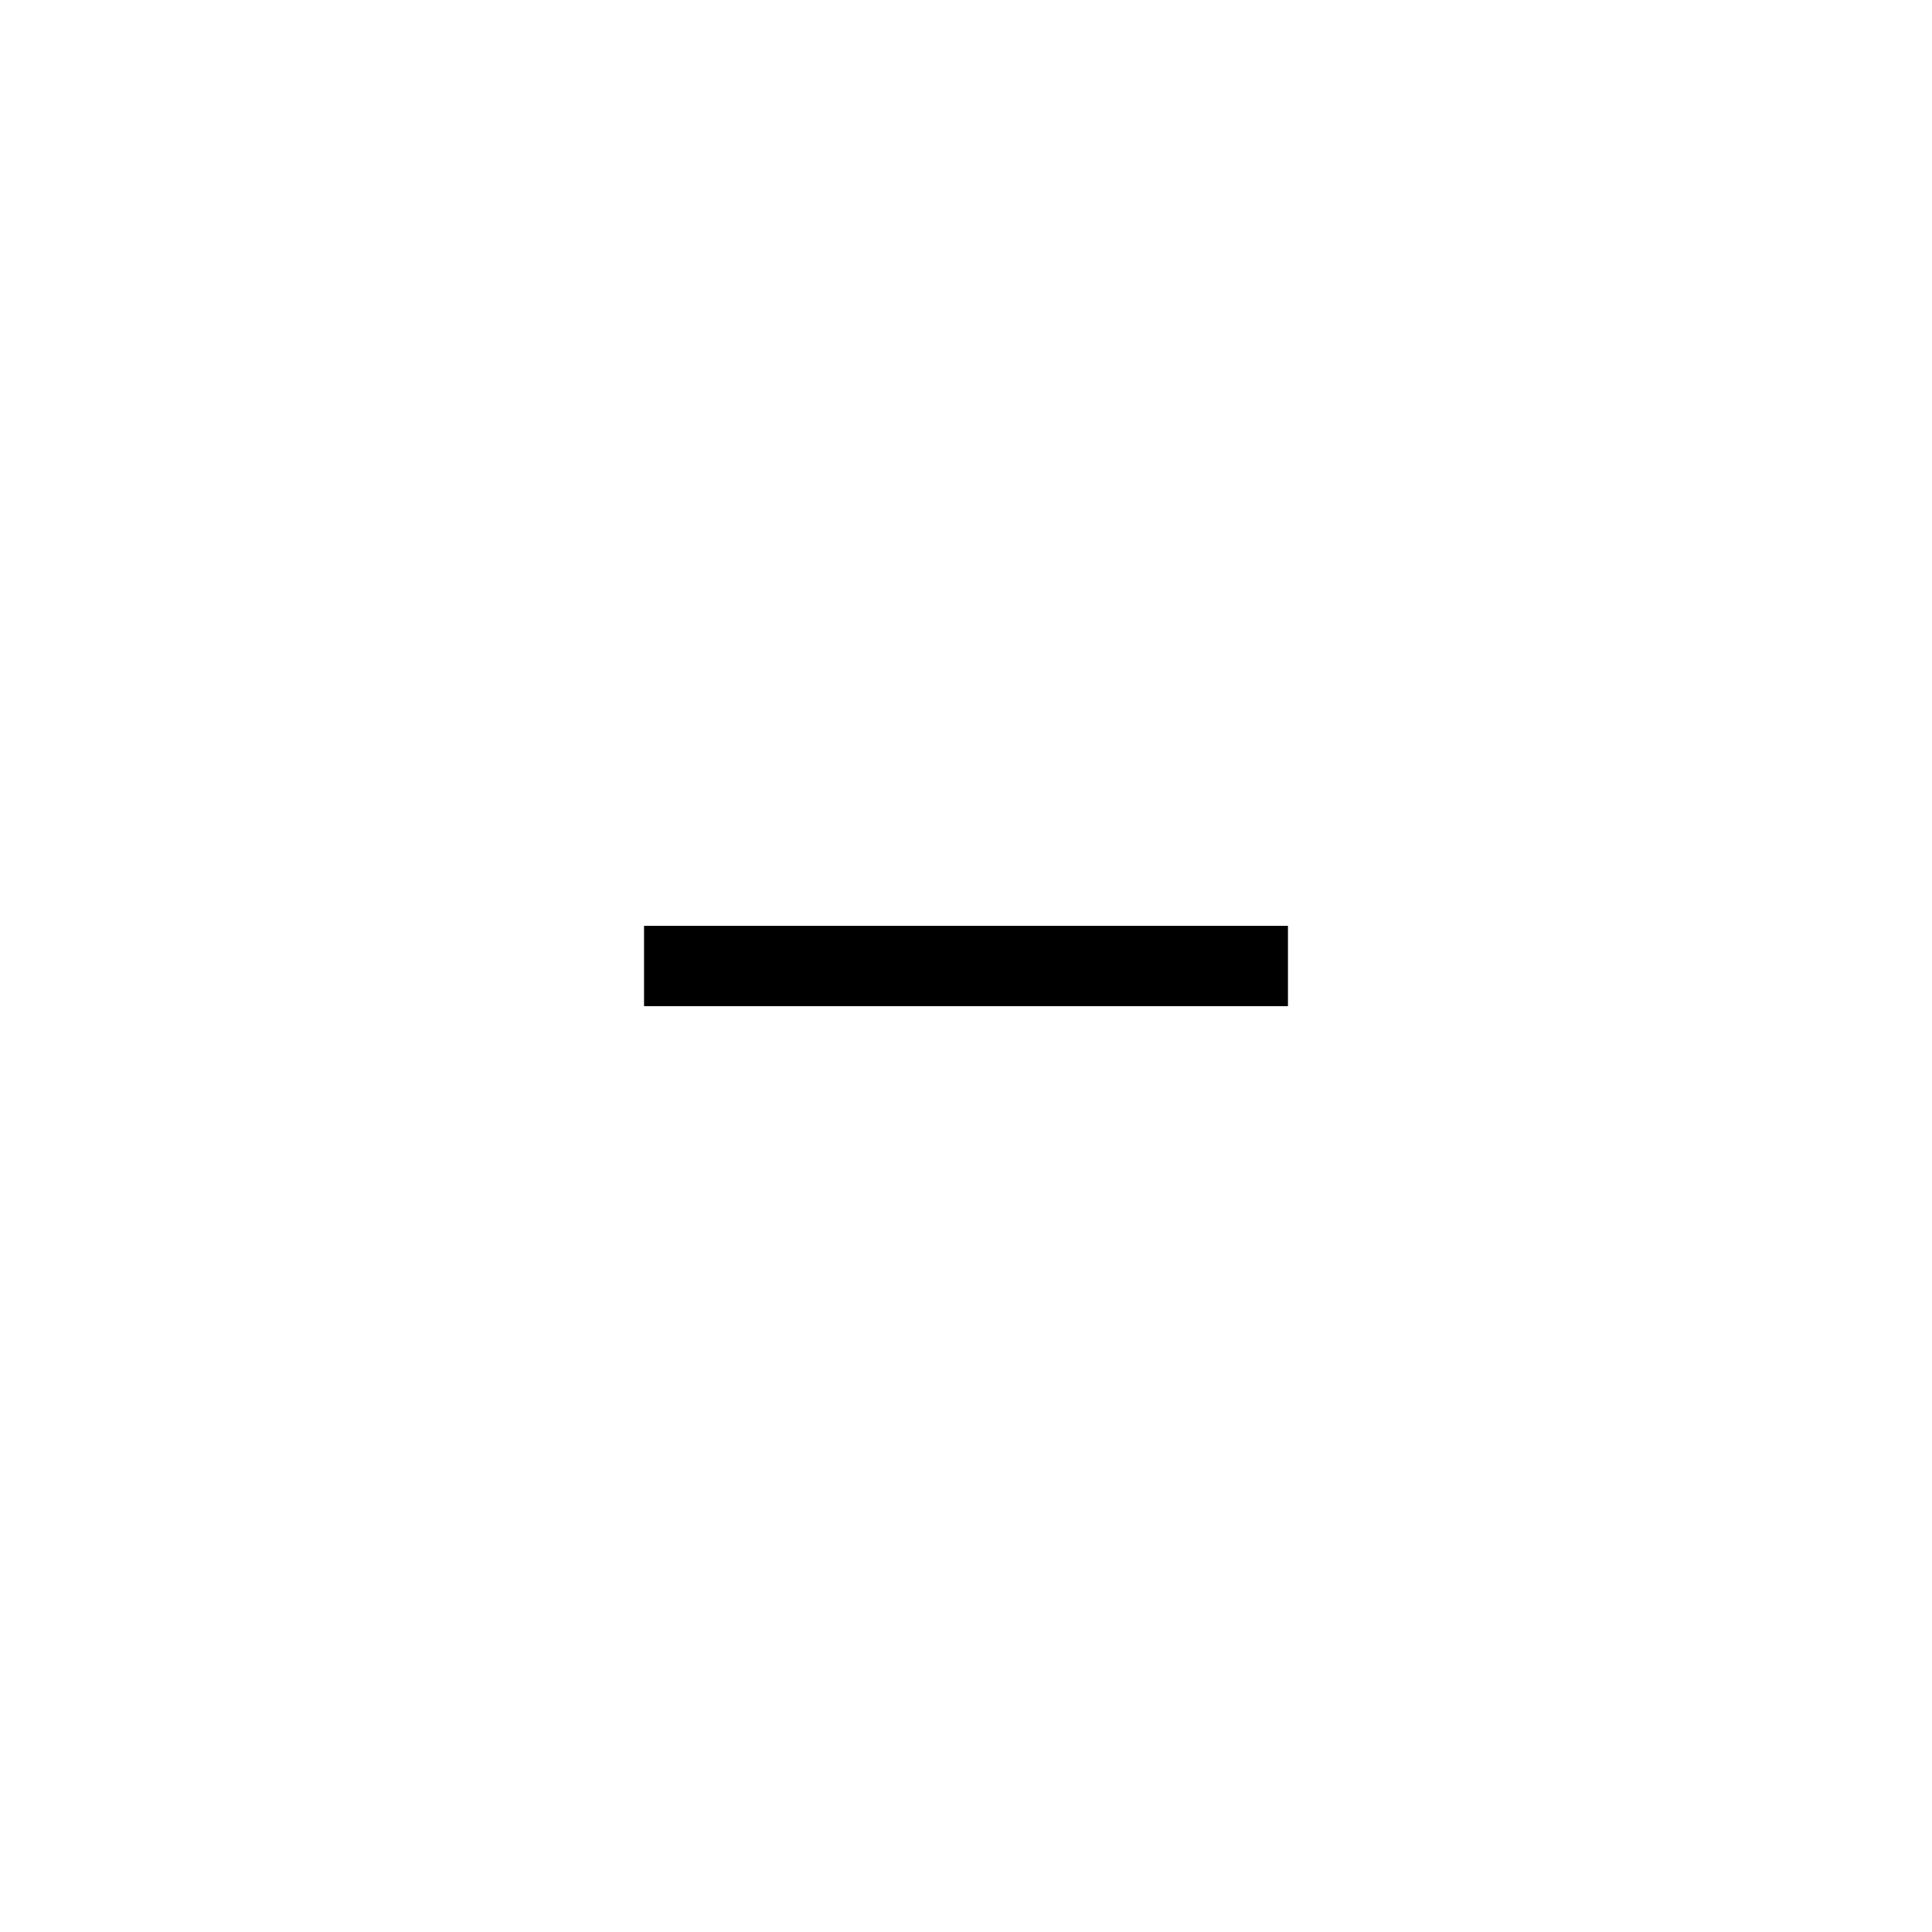
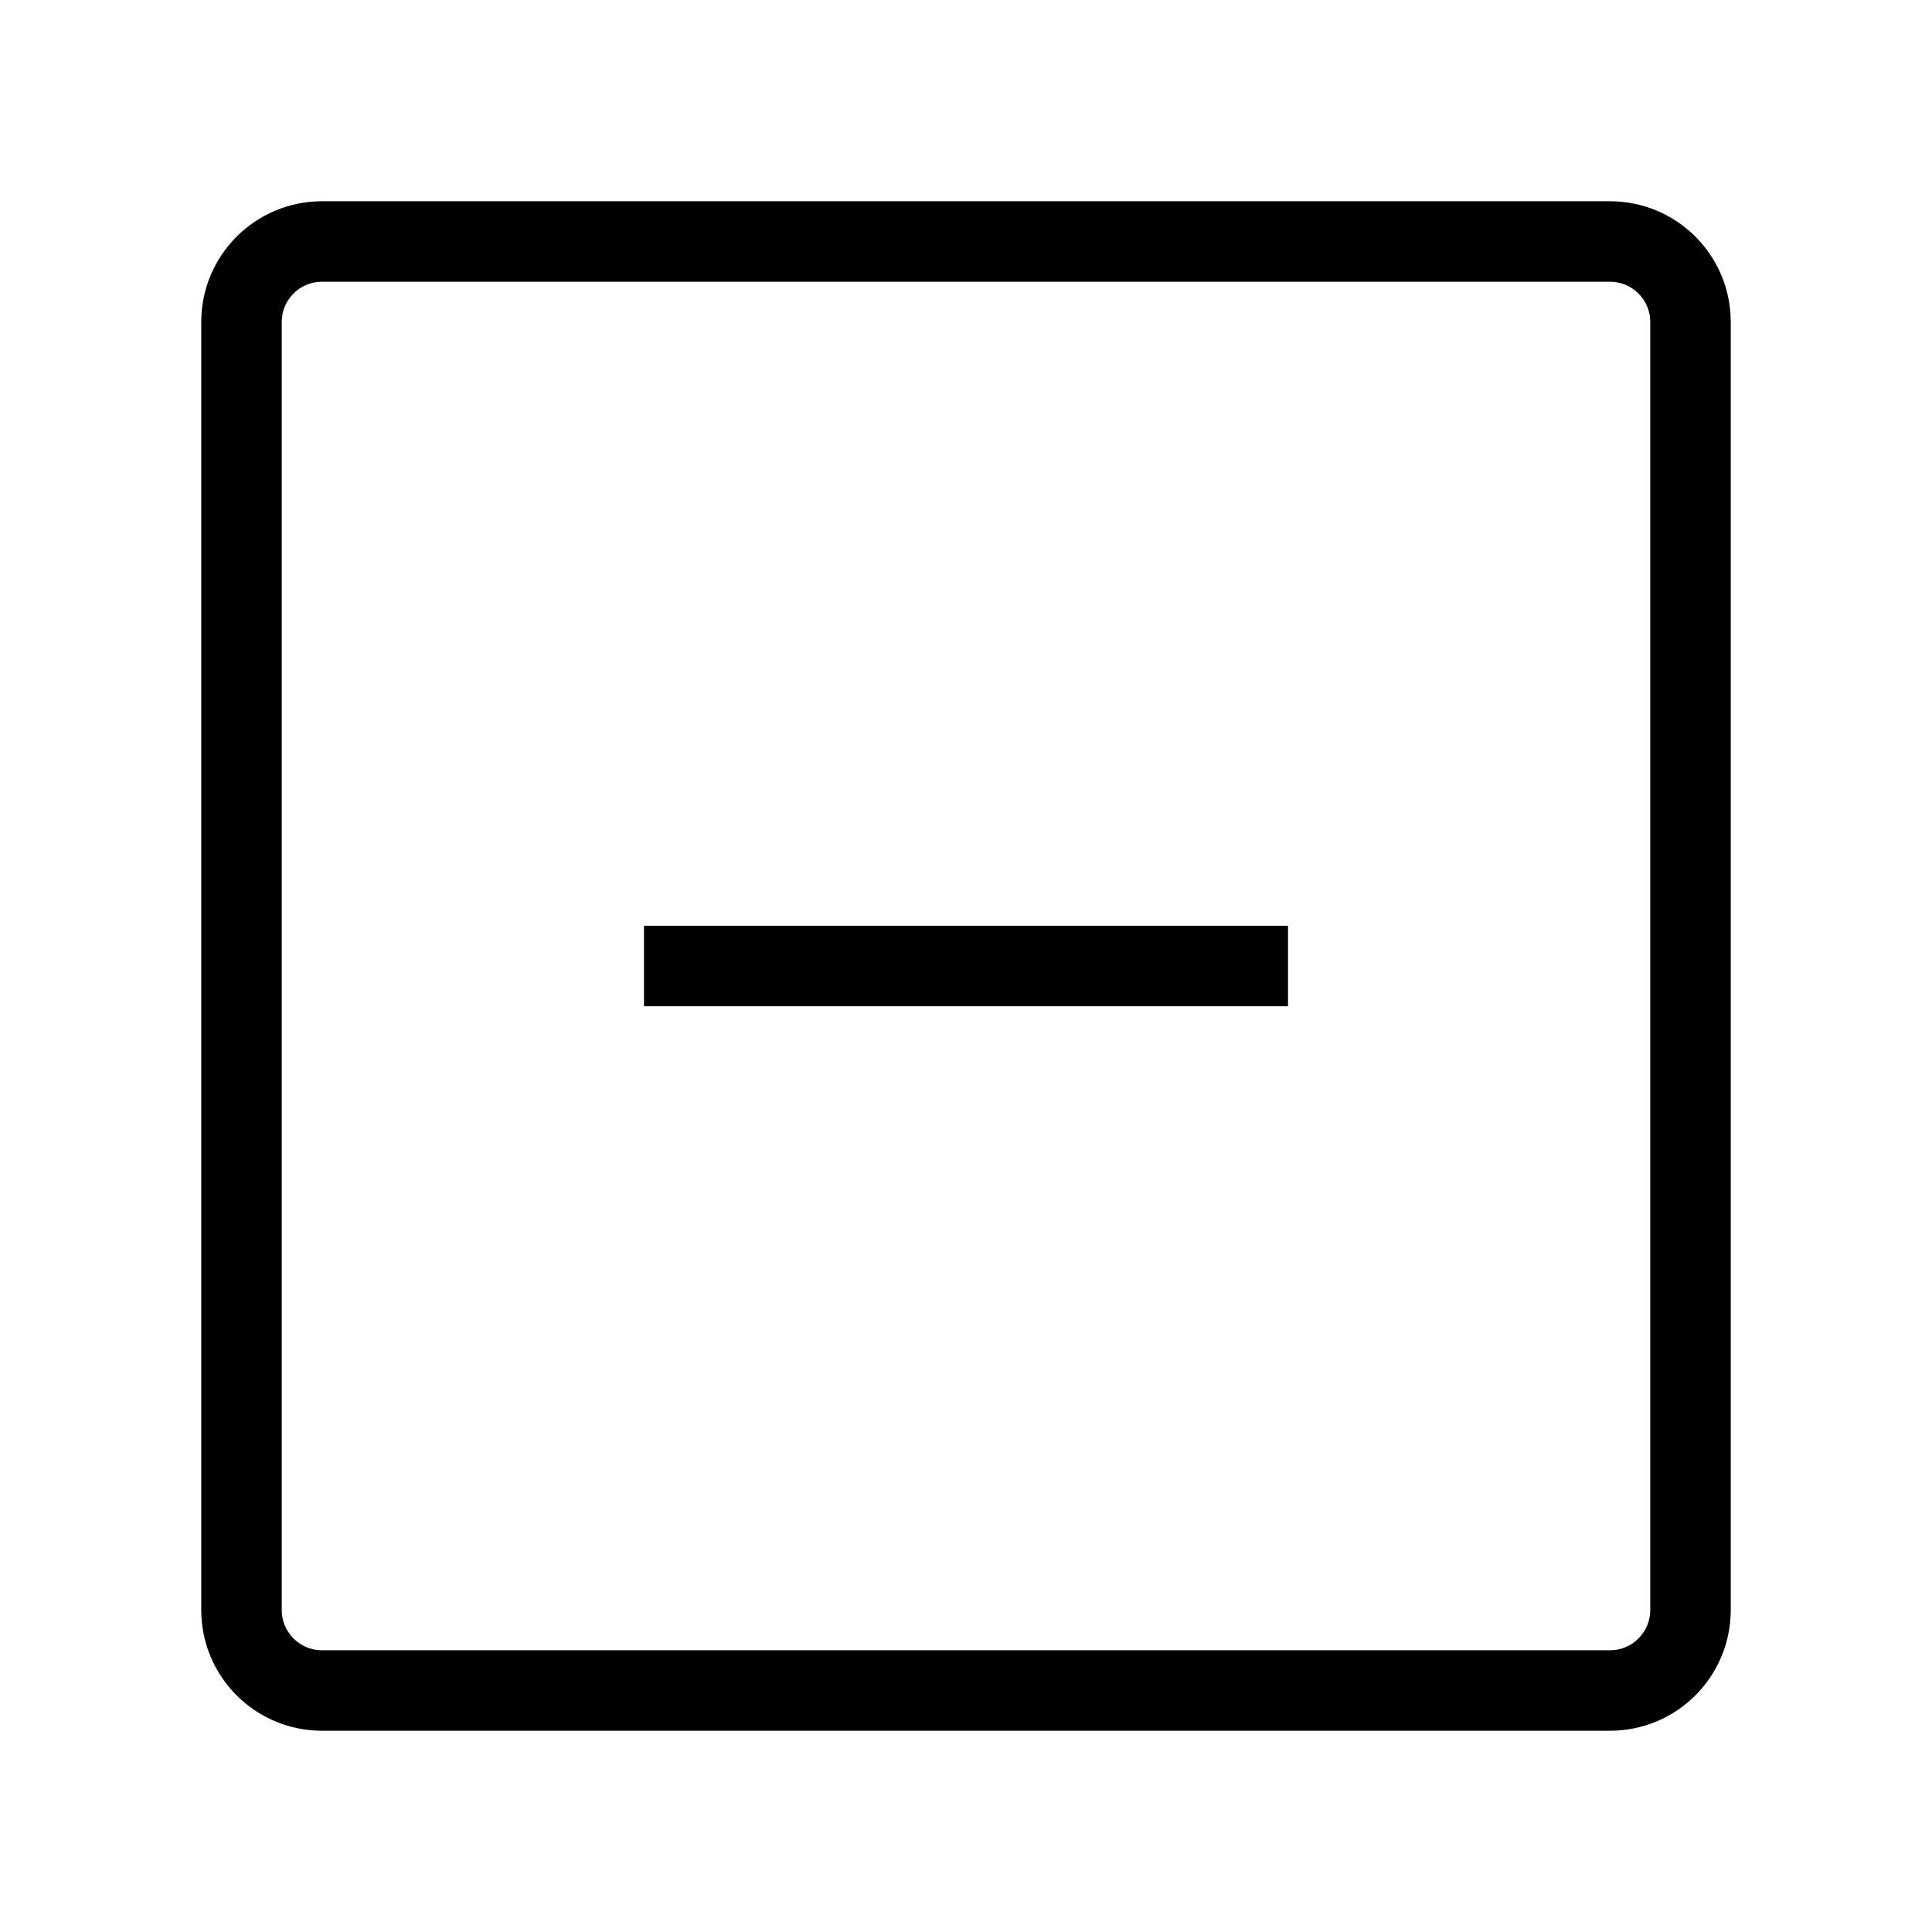
<svg xmlns="http://www.w3.org/2000/svg" viewBox="0 0 24 24" aria-labelledby="checkboxIntermediateIconTitle" fill="none" stroke="currentColor">
-   <rect x="21" y="3" rx="1" transform="rotate(90 21 3)" />
+   <rect x="21" y="3" width="18" height="18" rx="1" transform="rotate(90 21 3)" />
  <path d="M16 12H8" />
</svg>
